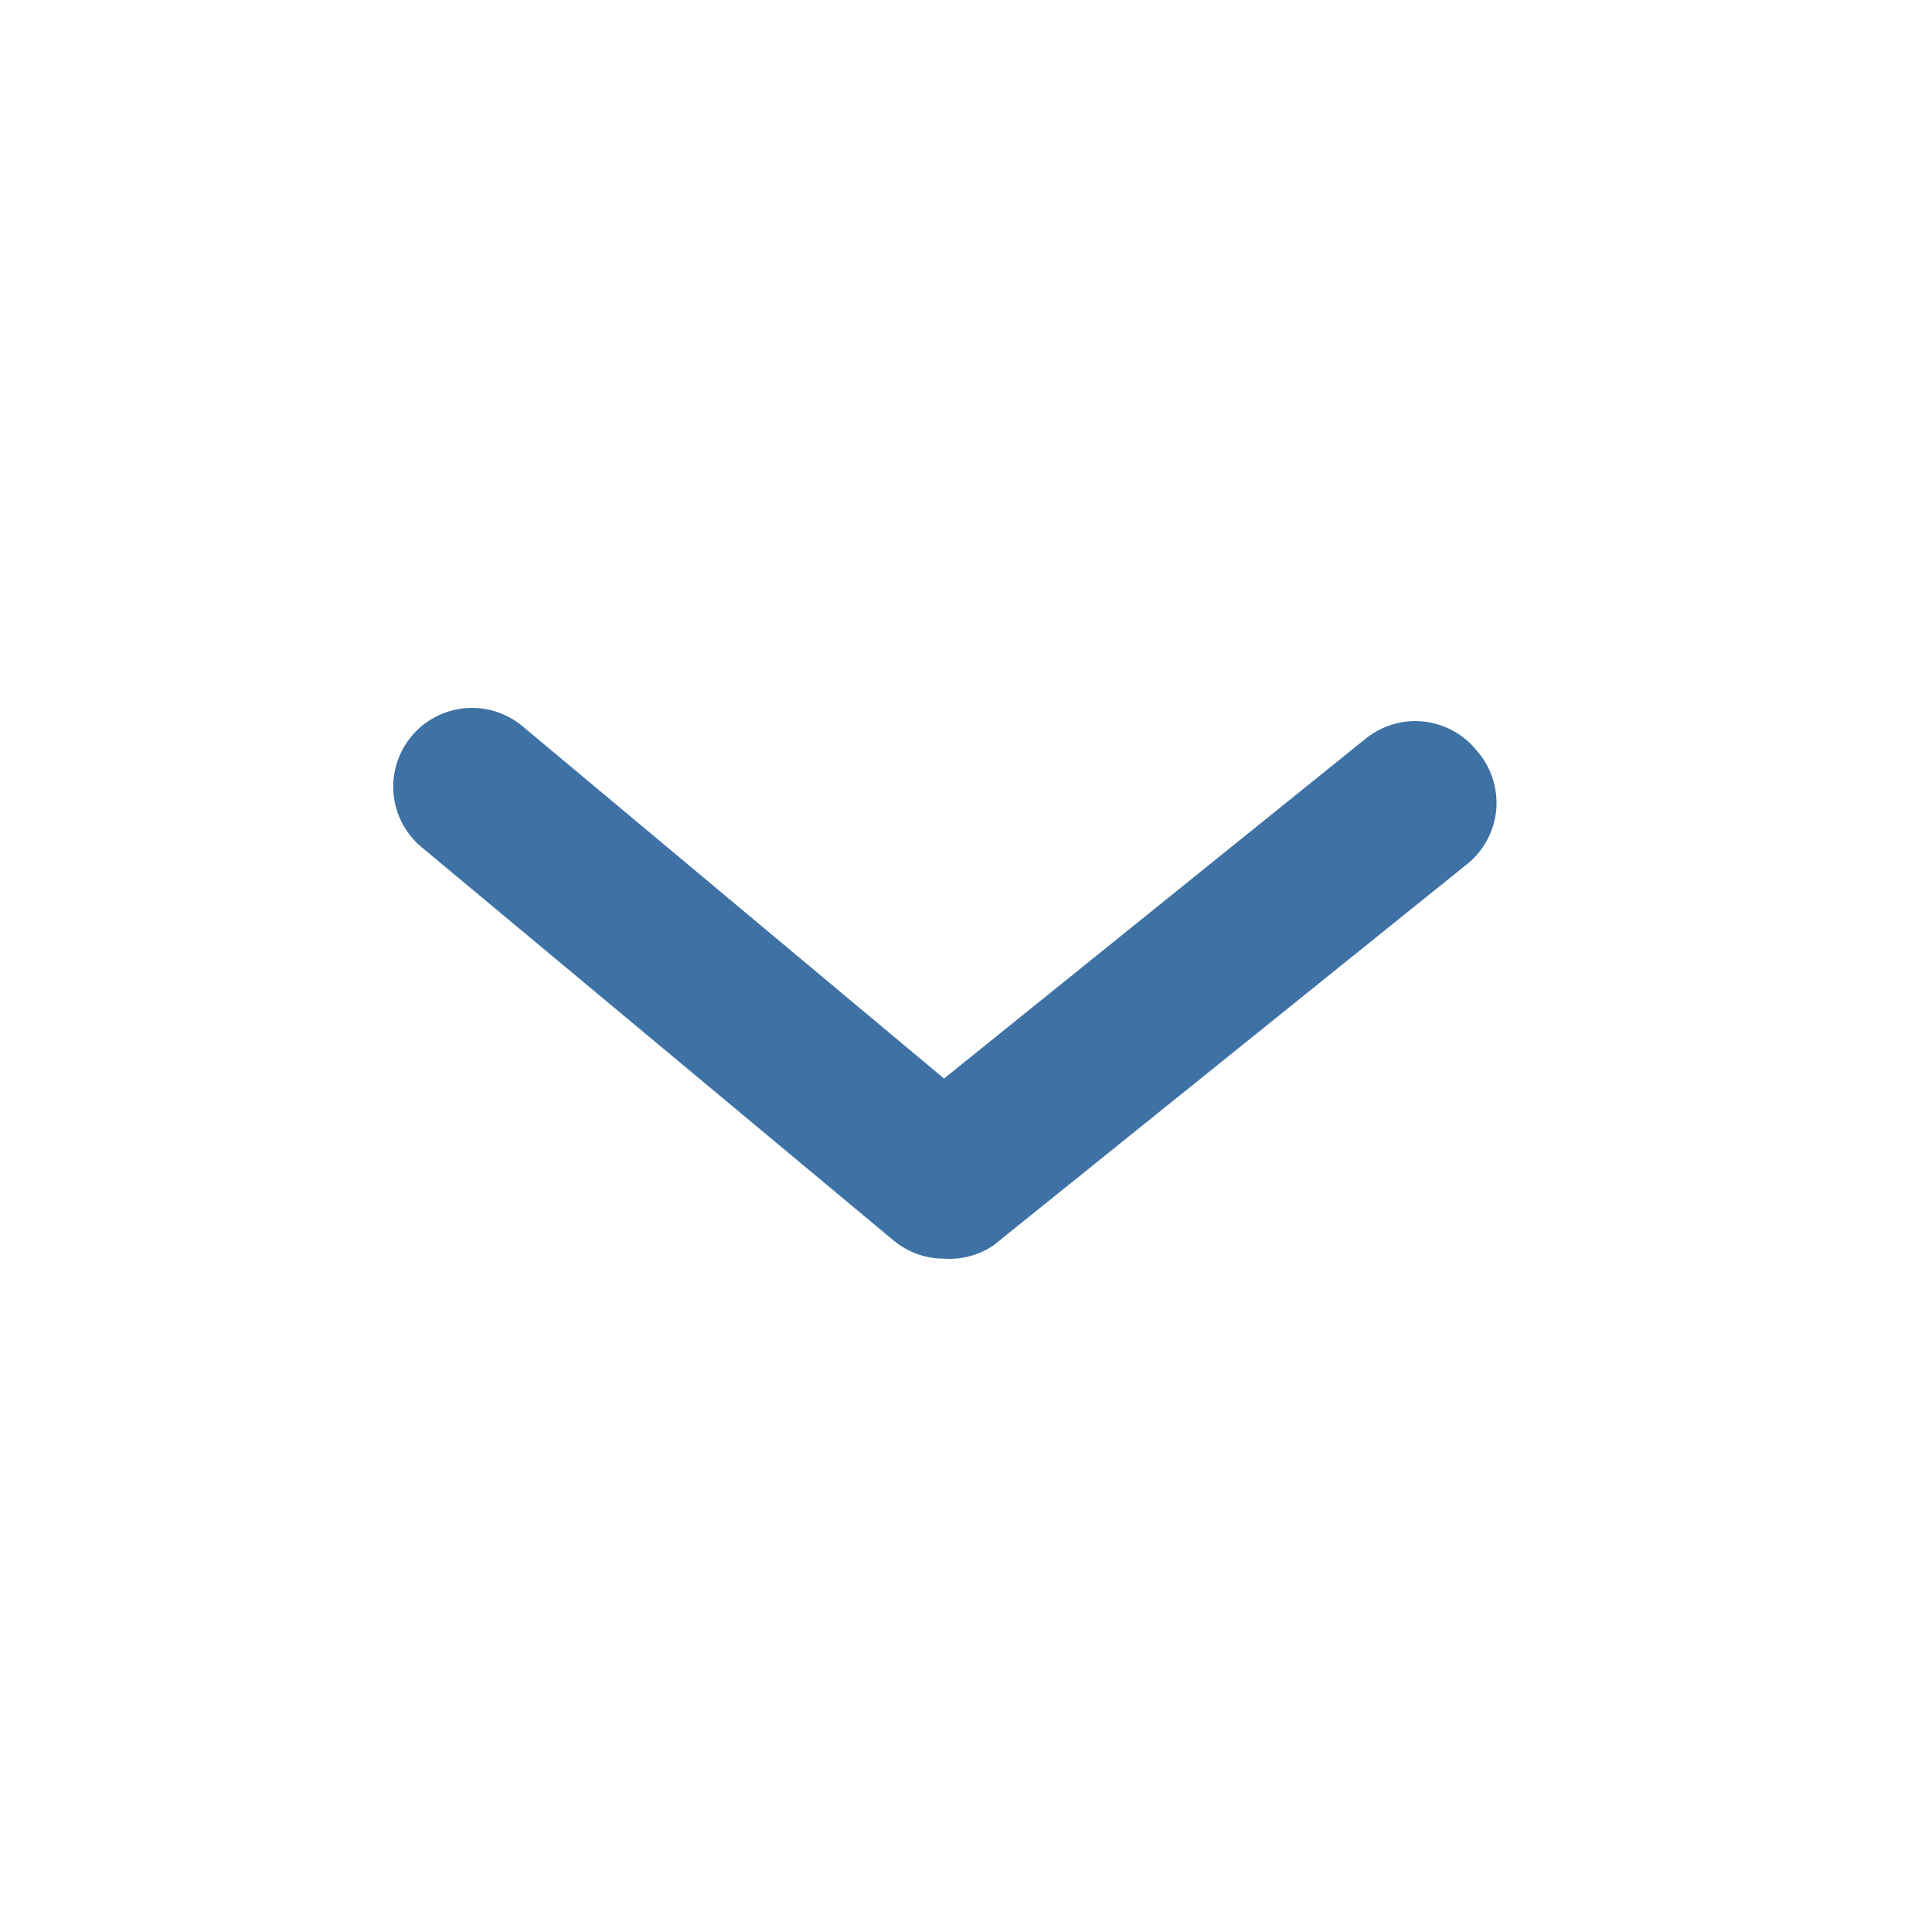
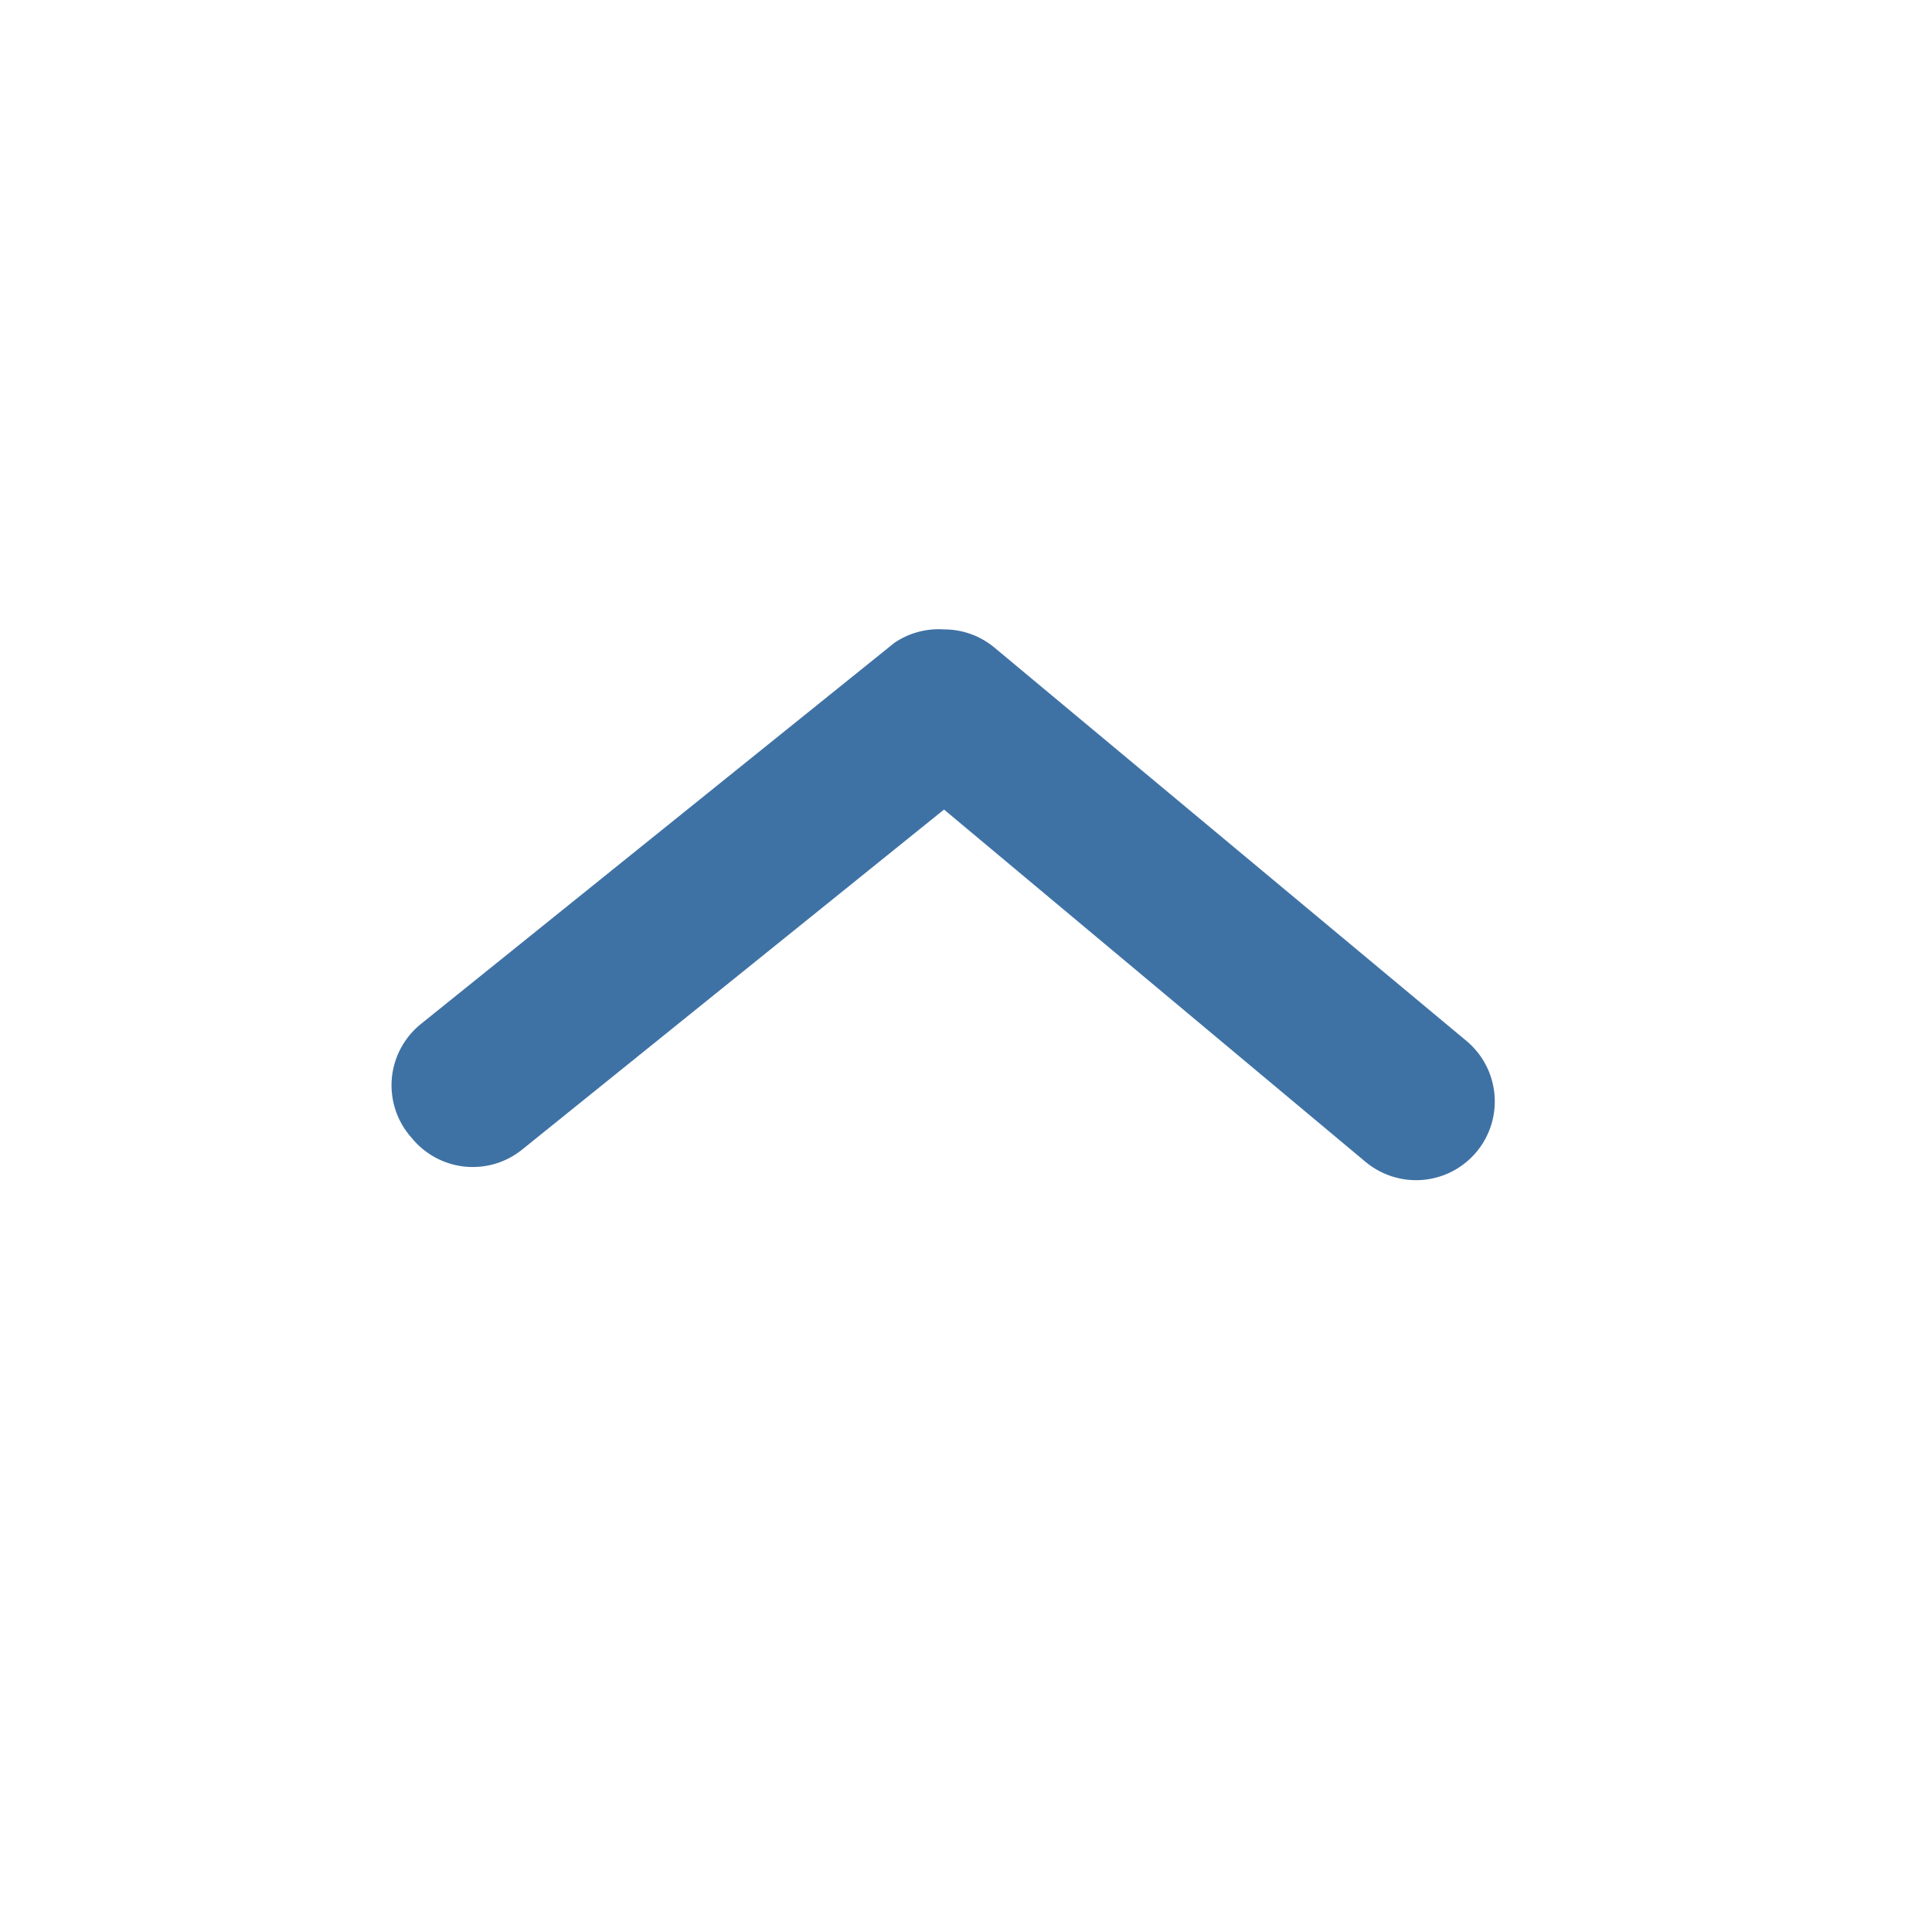
<svg xmlns="http://www.w3.org/2000/svg" width="40" height="40" viewBox="0 0 40 40" fill="none">
-   <path d="M19.545 26.059C19.164 26.06 18.796 25.928 18.503 25.685L8.73 17.541C8.397 17.265 8.188 16.867 8.148 16.437C8.109 16.006 8.242 15.577 8.518 15.245C8.795 14.912 9.192 14.703 9.623 14.663C10.053 14.623 10.482 14.756 10.815 15.033L19.545 22.33L28.275 15.293C28.442 15.158 28.633 15.057 28.839 14.996C29.045 14.935 29.261 14.915 29.474 14.938C29.688 14.961 29.894 15.026 30.083 15.129C30.271 15.231 30.437 15.37 30.572 15.538C30.721 15.705 30.834 15.902 30.903 16.115C30.973 16.328 30.998 16.553 30.977 16.777C30.955 17 30.888 17.216 30.779 17.412C30.67 17.608 30.522 17.78 30.343 17.916L20.571 25.783C20.27 25.987 19.908 26.085 19.545 26.059Z" fill="#3F72A4" />
+   <path d="M19.545 13.031C19.925 13.03 20.294 13.163 20.587 13.406L30.36 21.55C30.692 21.826 30.902 22.223 30.941 22.654C30.981 23.085 30.848 23.514 30.572 23.846C30.295 24.179 29.898 24.388 29.467 24.428C29.037 24.467 28.608 24.334 28.275 24.058L19.545 16.761L10.815 23.797C10.648 23.933 10.457 24.034 10.251 24.095C10.045 24.156 9.829 24.175 9.616 24.153C9.402 24.13 9.196 24.065 9.007 23.962C8.819 23.859 8.653 23.72 8.518 23.553C8.369 23.386 8.256 23.189 8.186 22.976C8.117 22.763 8.092 22.538 8.113 22.314C8.135 22.091 8.202 21.875 8.311 21.679C8.42 21.483 8.568 21.311 8.746 21.175L18.519 13.308C18.82 13.104 19.182 13.006 19.545 13.031Z" fill="#3F72A4" />
</svg>
